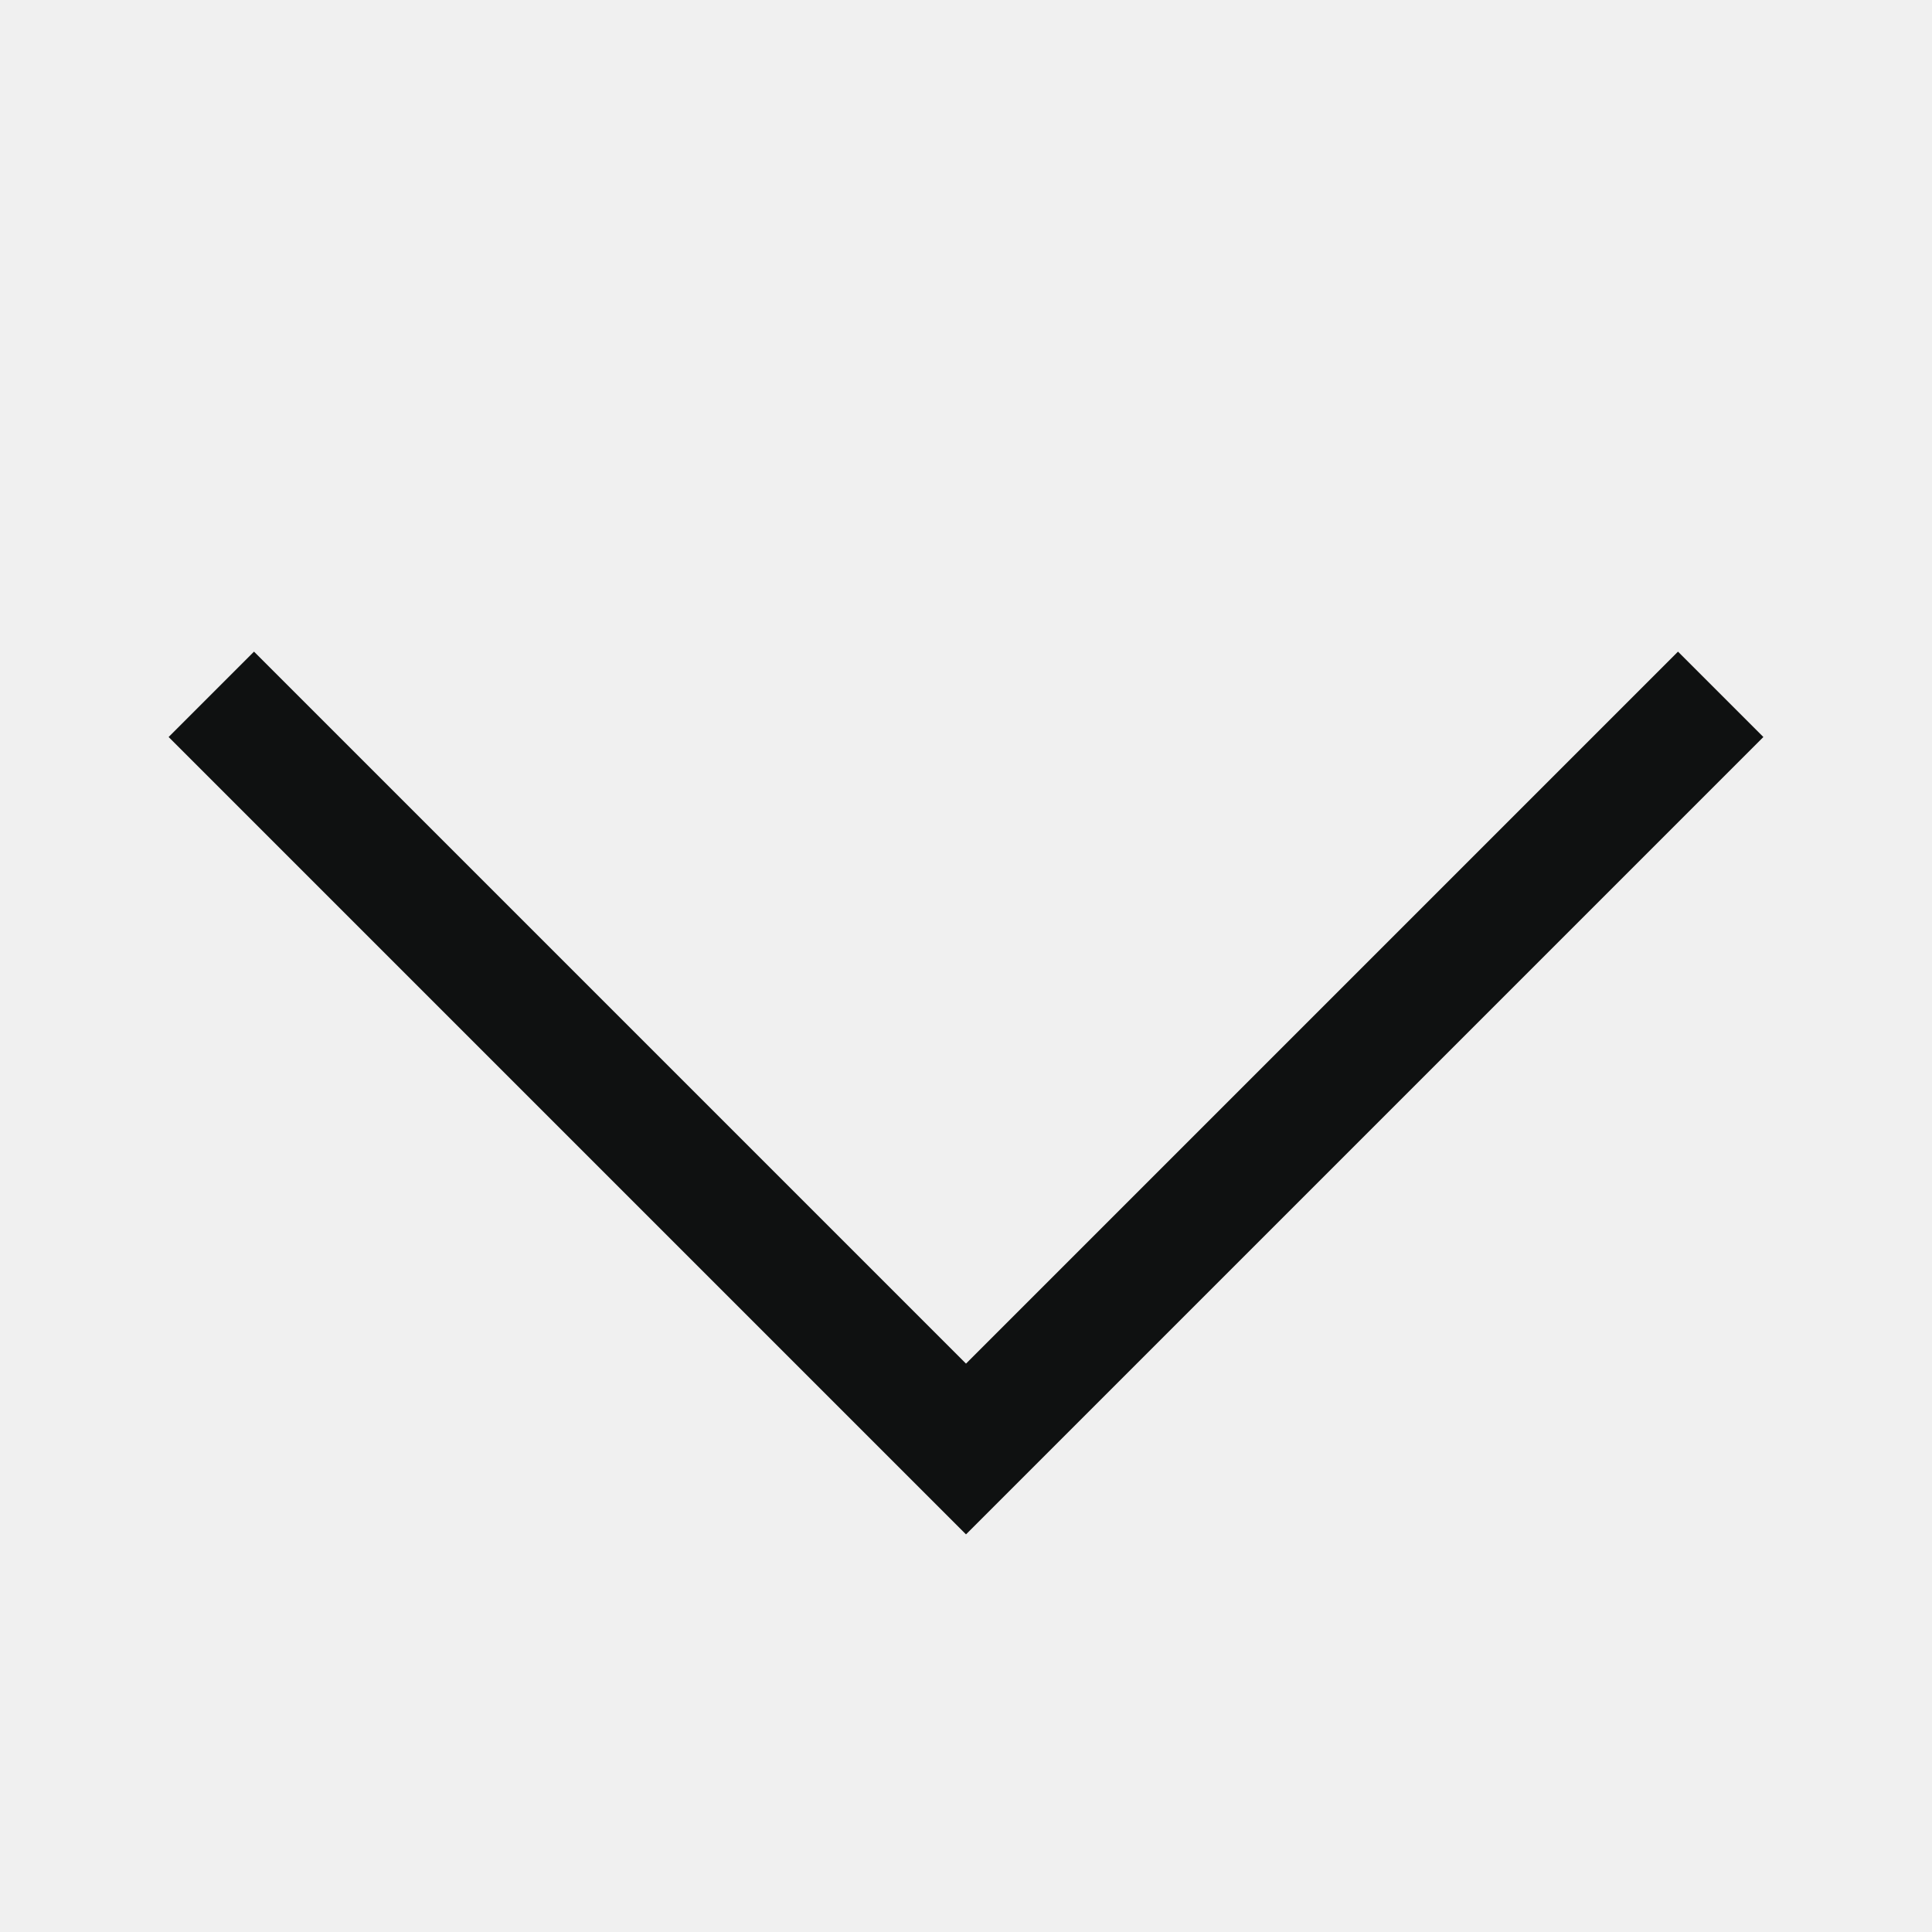
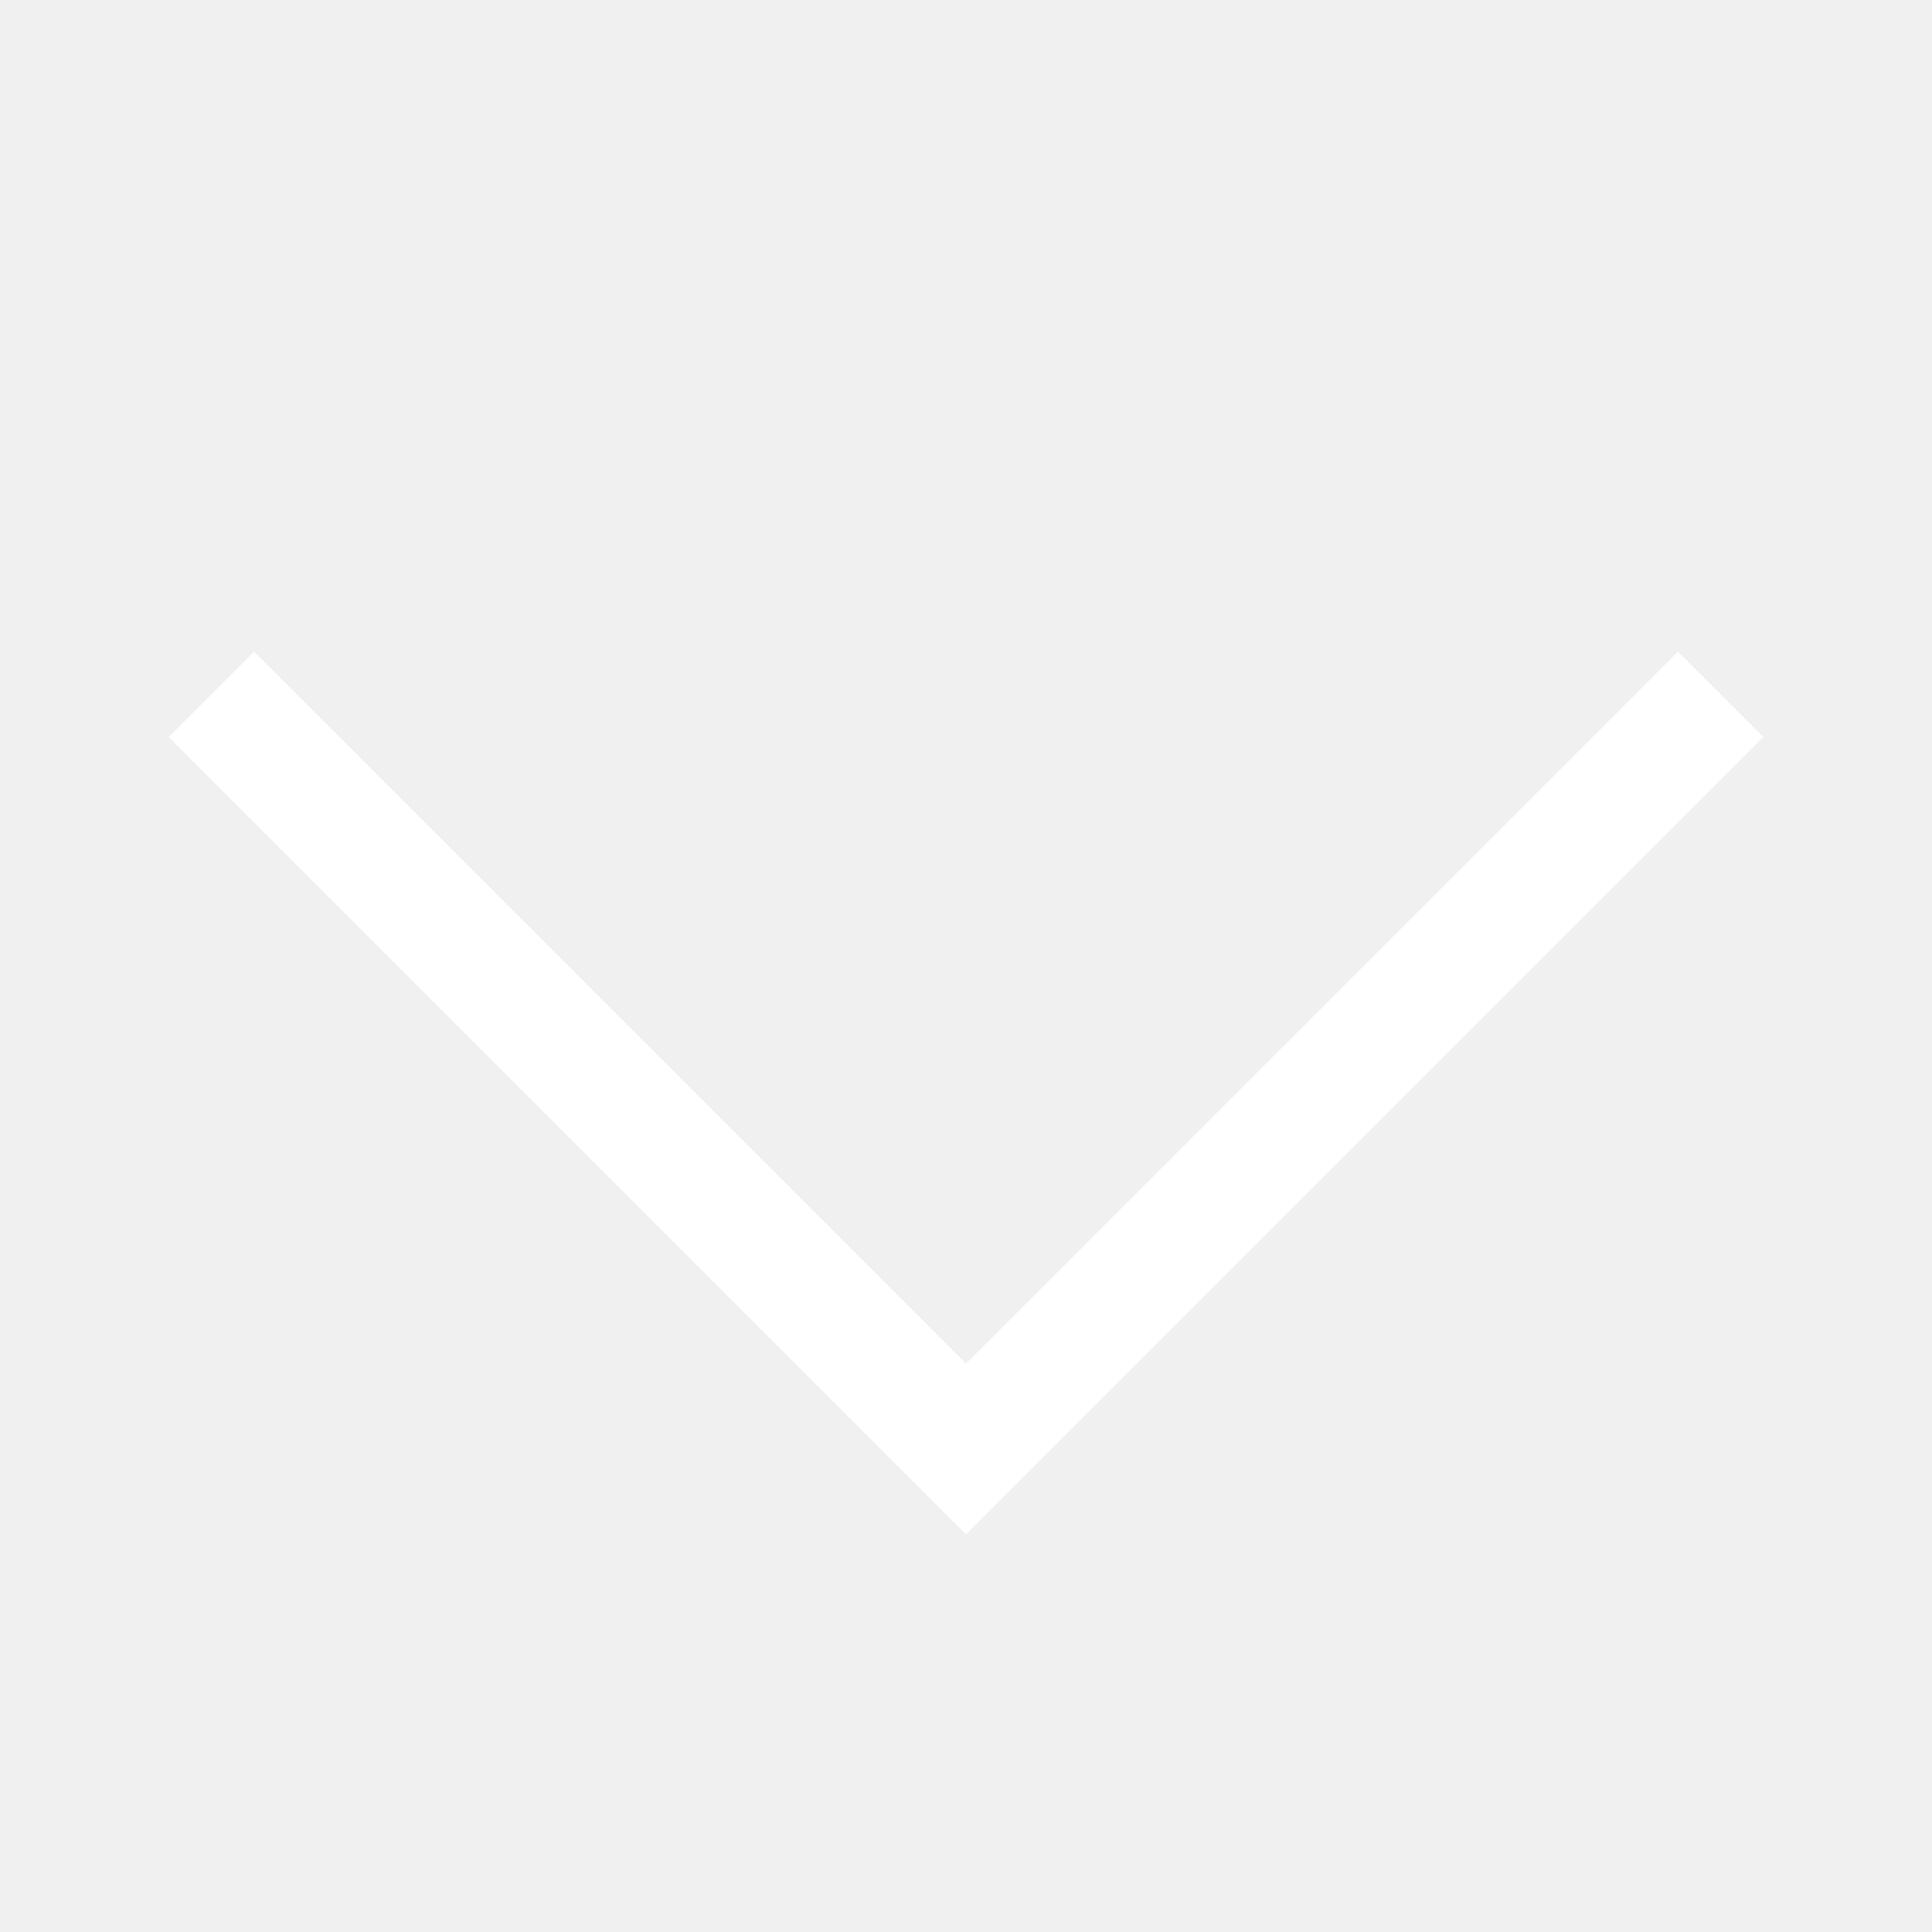
- <svg xmlns="http://www.w3.org/2000/svg" width="32" height="32" viewBox="0 0 32 32" fill="#0F1111">
-   <path d="M4.207 10.793L2.793 12.207L16 25.414L29.207 12.207L27.793 10.793L16 22.586L4.207 10.793 z" fill="#0F1111" />
+ <svg xmlns="http://www.w3.org/2000/svg" width="32" height="32" viewBox="0 0 32 32" fill="#FFFFFF">
+   <path d="M4.207 10.793L2.793 12.207L16 25.414L29.207 12.207L27.793 10.793L16 22.586L4.207 10.793 z" fill="#FFFFFF" />
</svg>
